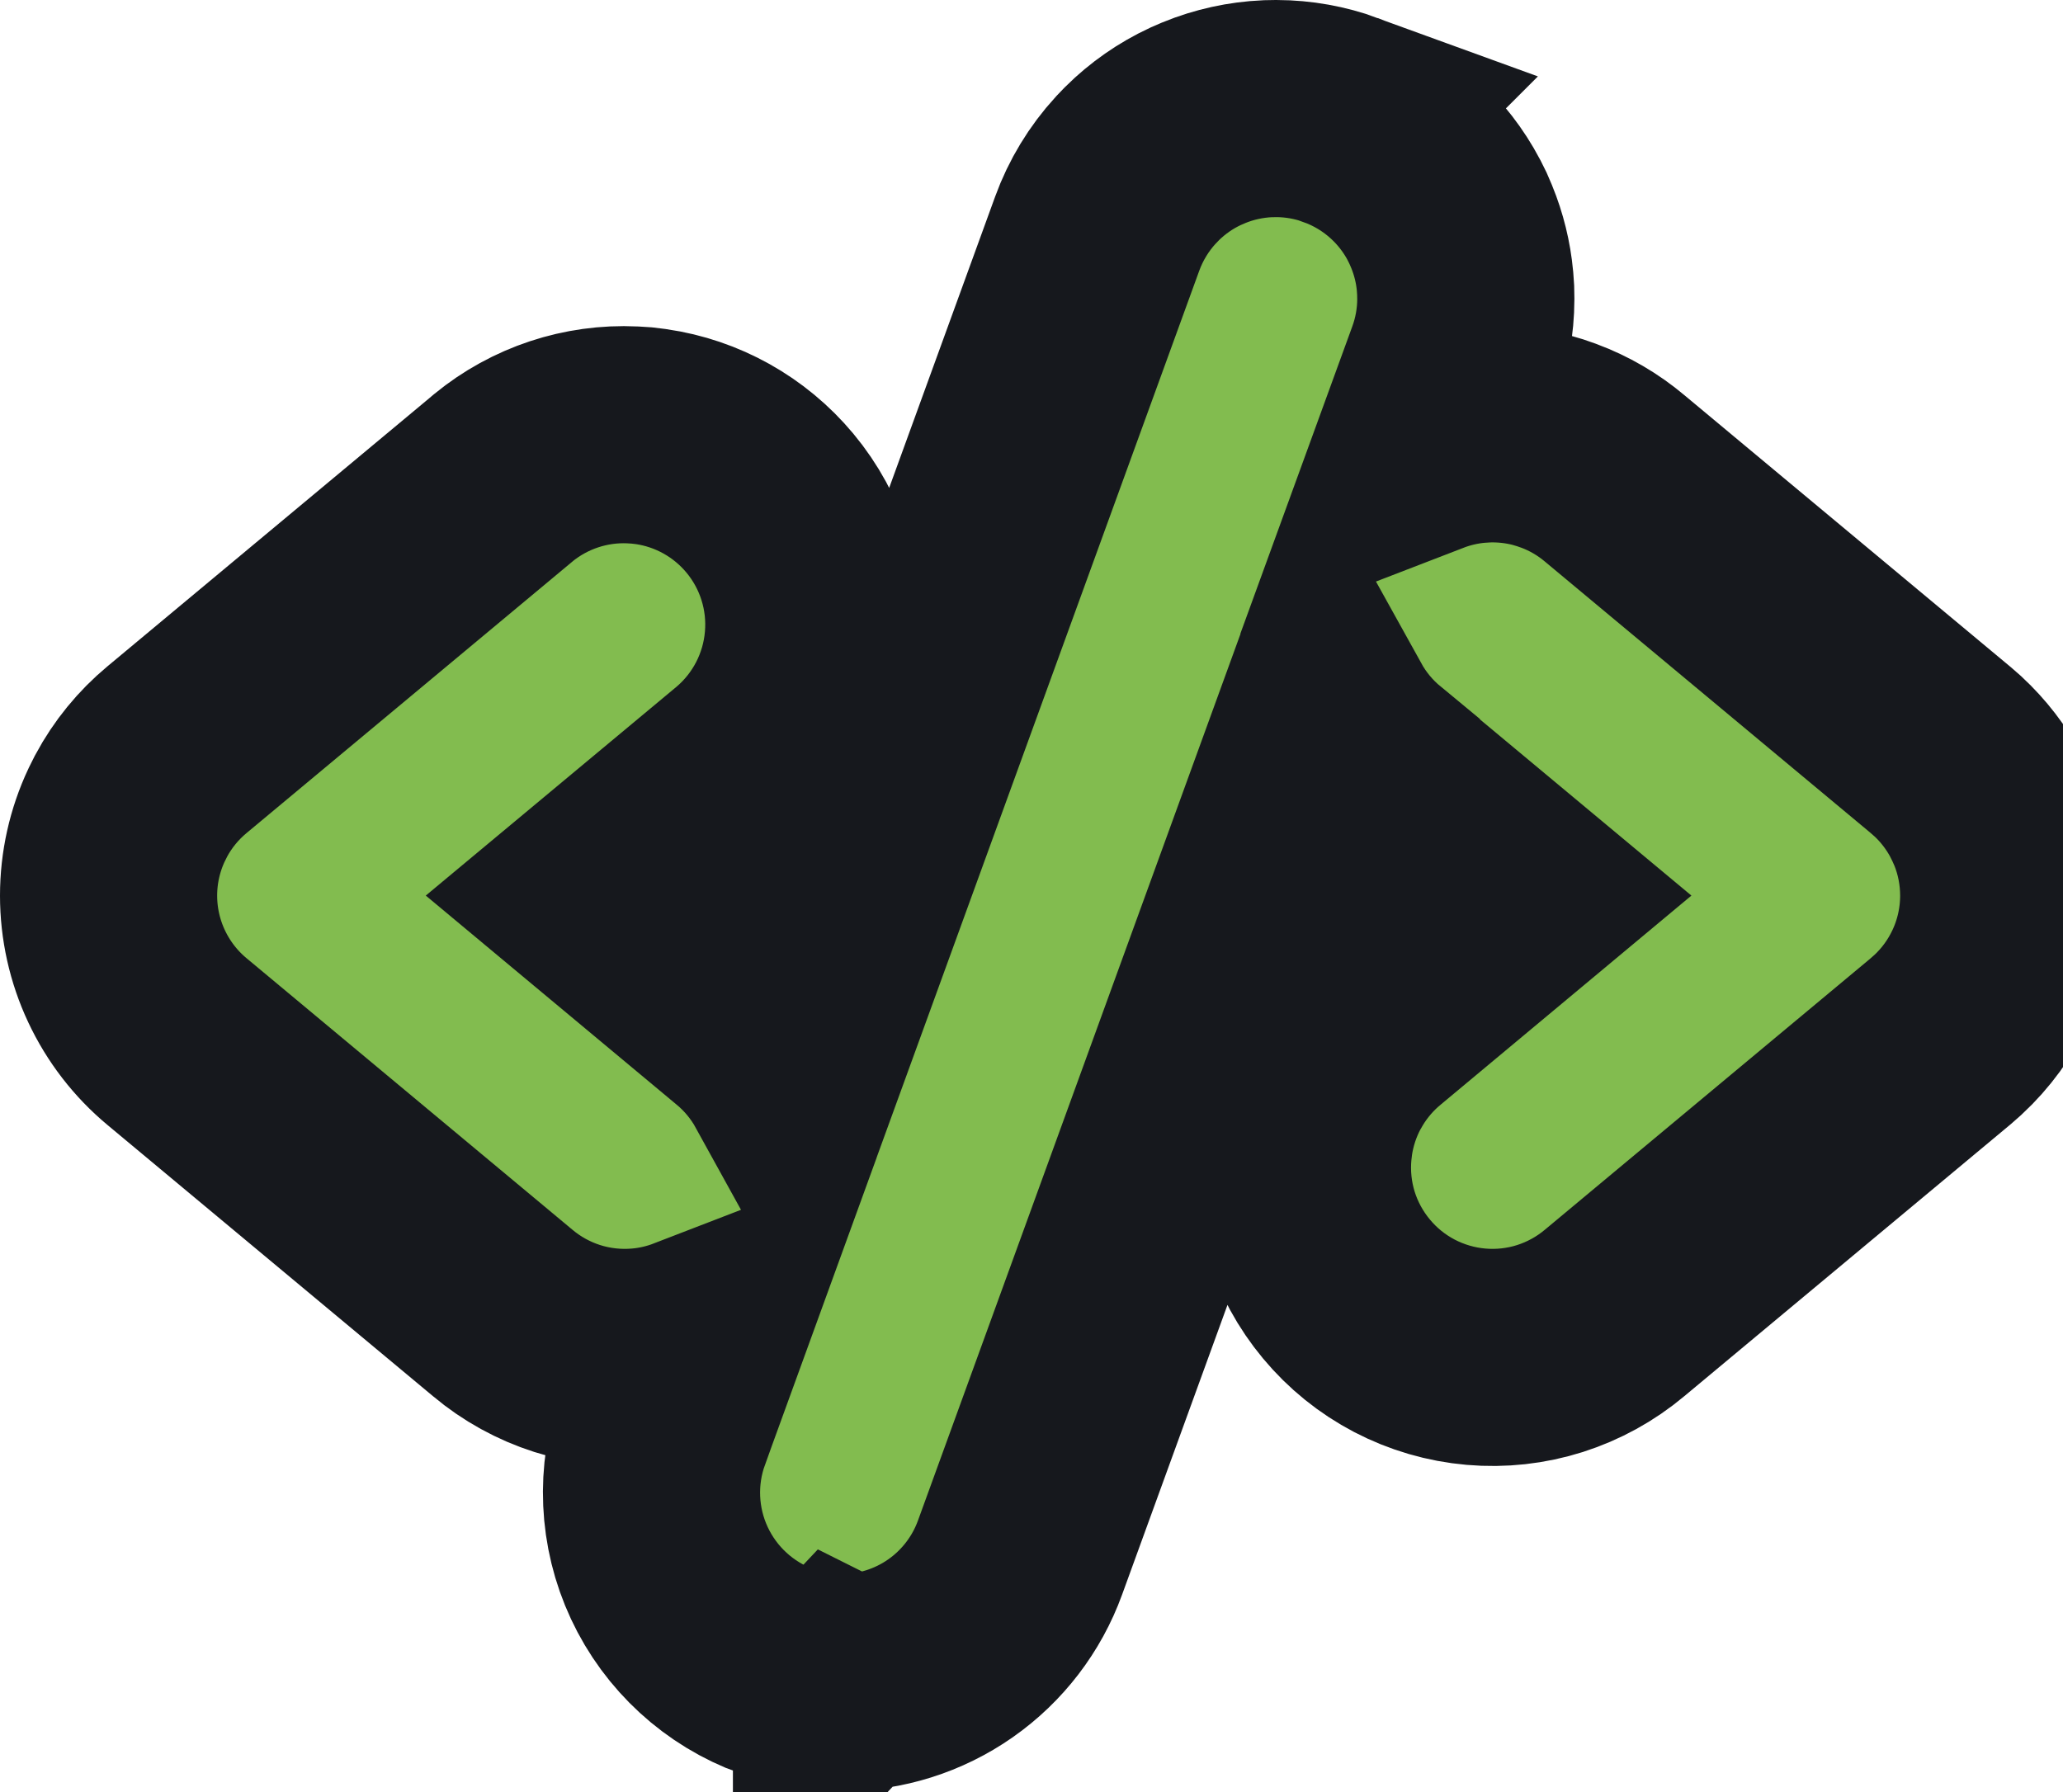
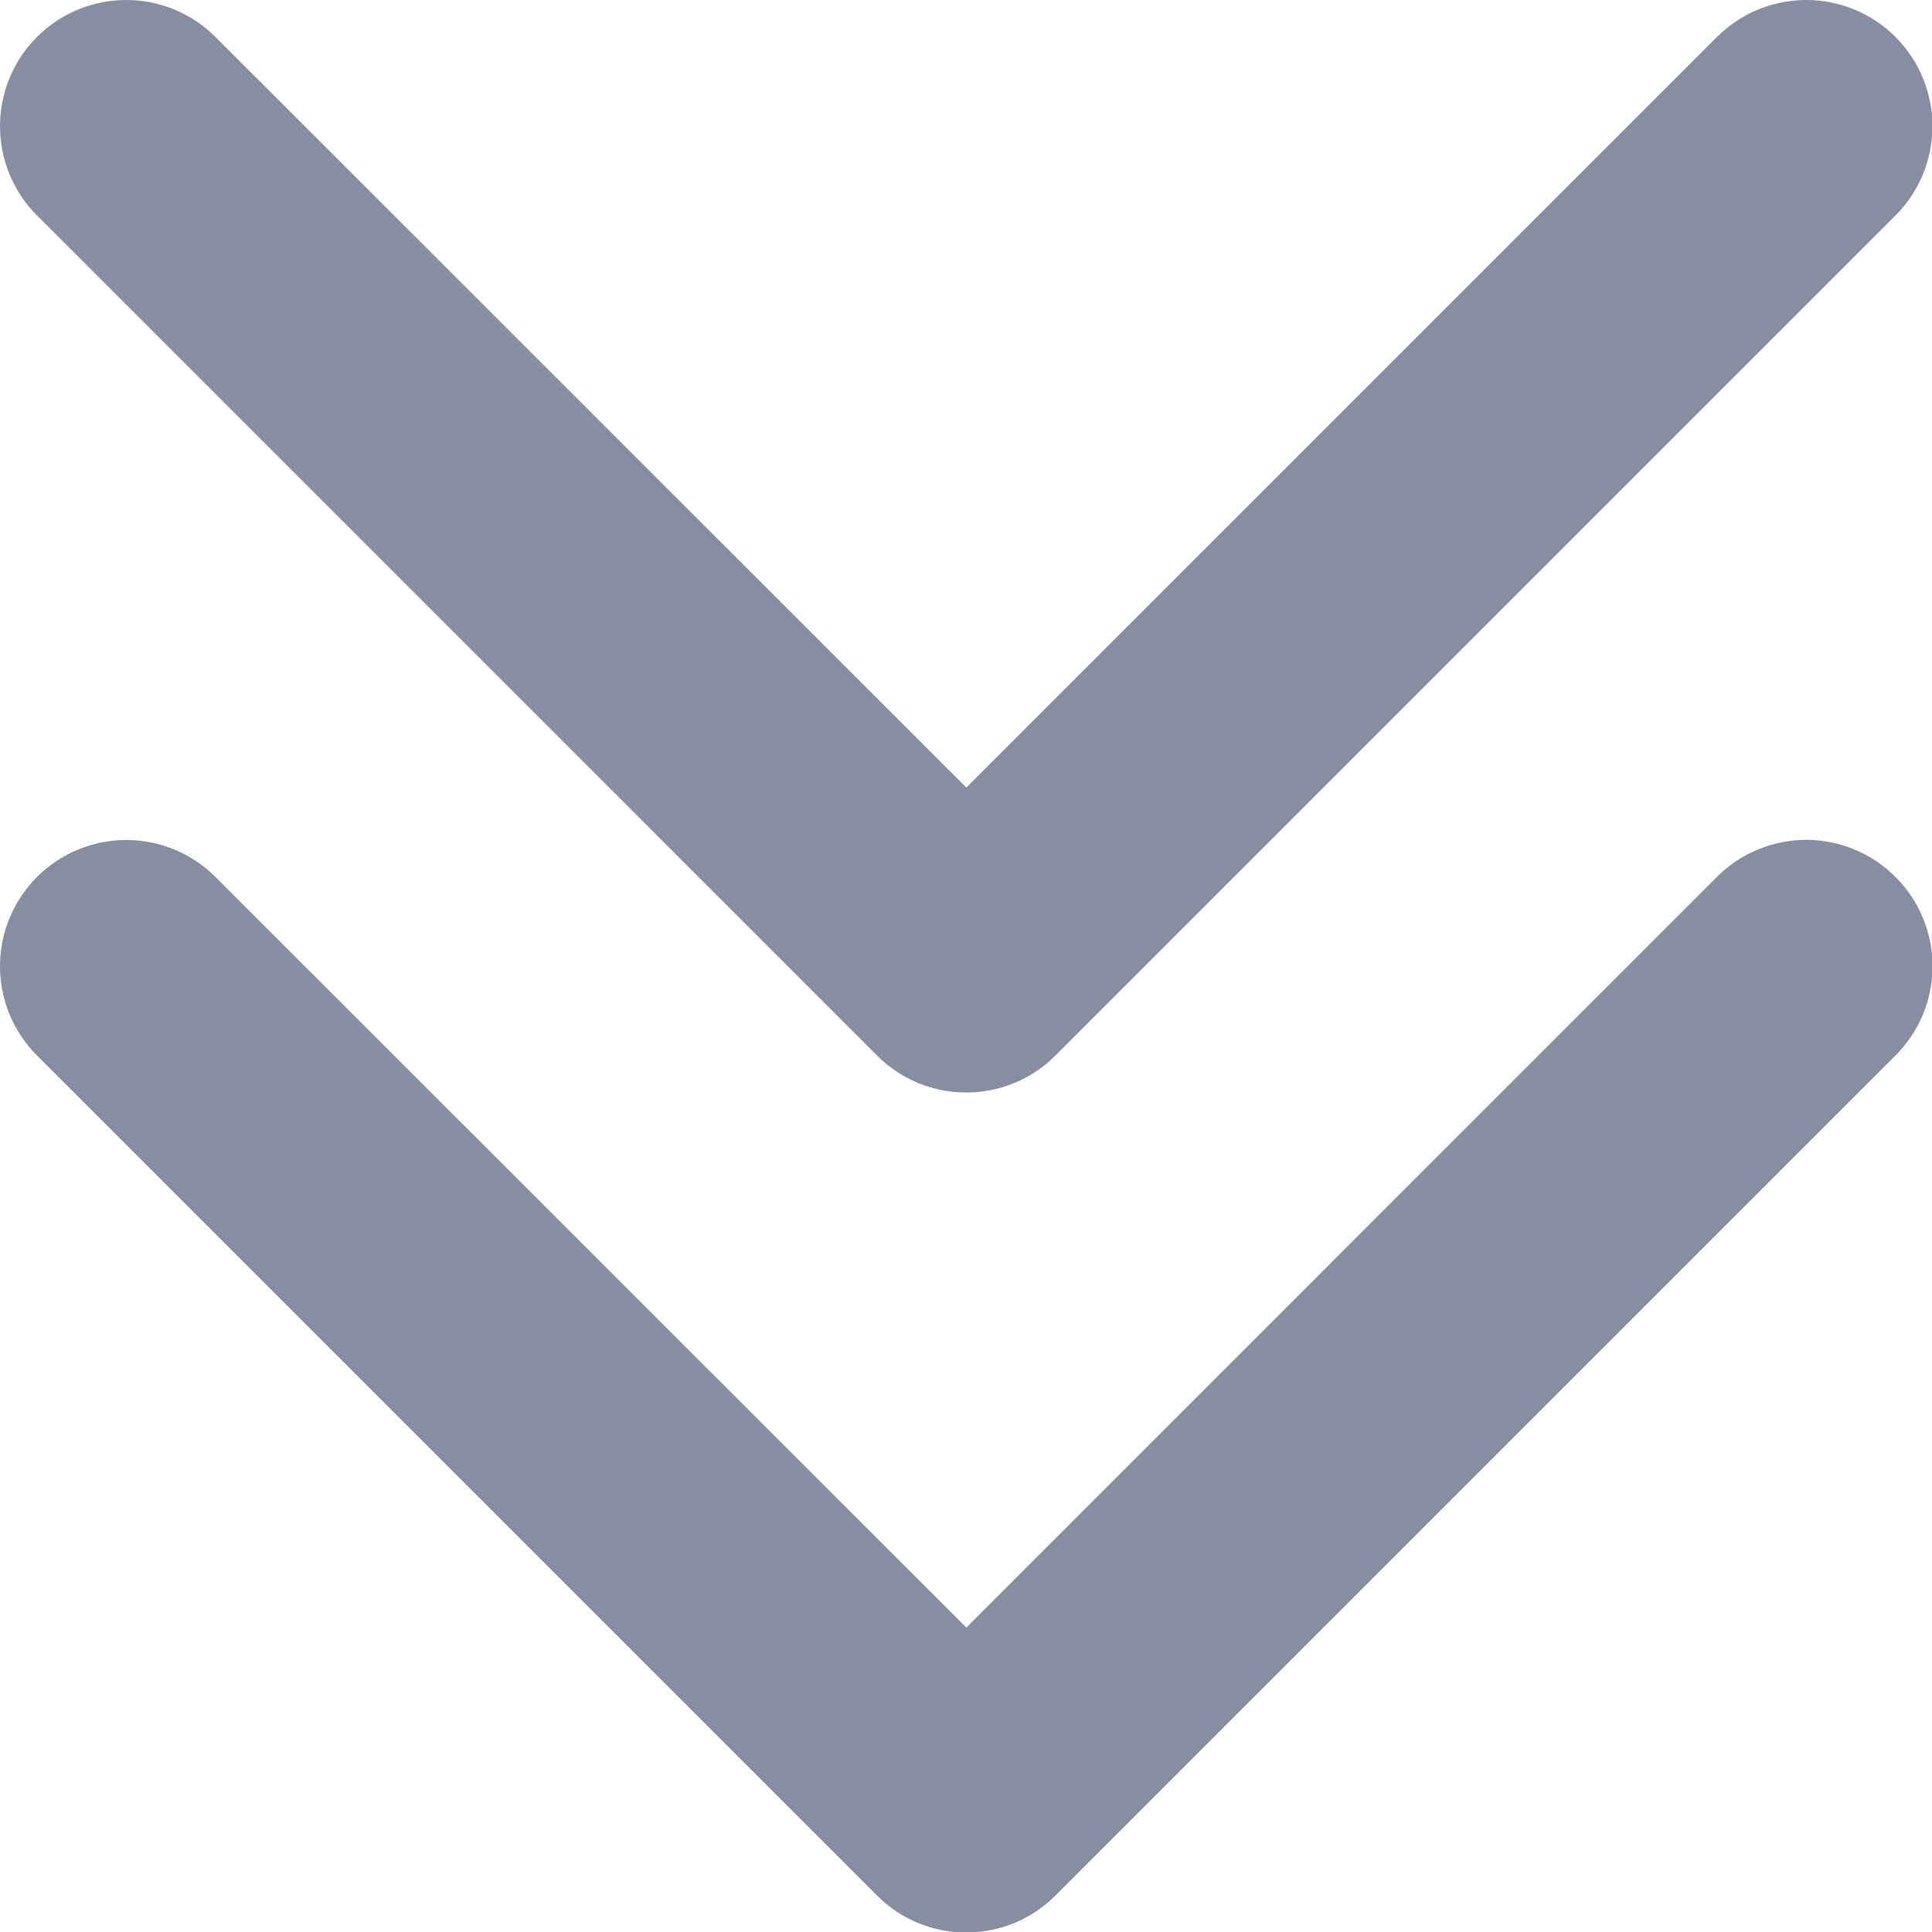
- <svg xmlns="http://www.w3.org/2000/svg" width="38" height="33" viewBox="0 0 38 33" fill="none">
-   <path d="M23.518 2C23.919 2.002 24.318 2.073 24.696 2.211L24.695 2.212C25.127 2.369 25.524 2.609 25.863 2.919C26.16 3.19 26.407 3.51 26.595 3.865L26.672 4.02L26.74 4.178C26.87 4.496 26.953 4.832 26.985 5.175L26.997 5.347L27 5.519C26.998 5.92 26.927 6.318 26.789 6.696L26.231 8.228C26.537 8.11 26.86 8.034 27.188 8.006L27.359 7.995C27.705 7.982 28.05 8.02 28.385 8.108L28.551 8.157L28.715 8.214C29.088 8.353 29.435 8.555 29.74 8.812L35.74 13.812L35.884 13.938C36.165 14.2 36.401 14.506 36.583 14.844L36.669 15.016L36.746 15.191C36.914 15.607 37 16.051 37 16.5C37 17.013 36.887 17.521 36.669 17.985C36.478 18.392 36.212 18.757 35.884 19.062L35.74 19.189L29.74 24.189C29.39 24.483 28.986 24.705 28.551 24.844C28.111 24.984 27.647 25.035 27.188 24.995C26.727 24.955 26.279 24.824 25.869 24.61C25.46 24.396 25.097 24.103 24.802 23.748C24.506 23.393 24.283 22.983 24.146 22.542C24.01 22.101 23.963 21.637 24.007 21.177L24.027 21.005C24.085 20.606 24.211 20.219 24.401 19.862L24.487 19.712C24.694 19.366 24.96 19.057 25.273 18.801L28.032 16.5L25.26 14.19V14.188C24.922 13.909 24.641 13.569 24.429 13.187L18.789 28.695C18.544 29.371 18.096 29.955 17.508 30.367C16.92 30.779 16.22 30.999 15.502 30.999L15.503 31L15.501 30.999L15.5 31V30.999C15.092 30.999 14.687 30.927 14.304 30.787V30.789C13.432 30.472 12.722 29.821 12.329 28.98C11.937 28.14 11.894 27.178 12.21 26.306V26.305L12.767 24.773C12.461 24.891 12.14 24.967 11.812 24.995C11.352 25.035 10.888 24.984 10.448 24.844C10.013 24.705 9.61 24.483 9.26 24.189L3.26 19.189C2.866 18.861 2.549 18.45 2.331 17.985C2.113 17.521 2 17.013 2 16.5C2 15.987 2.113 15.48 2.331 15.016L2.417 14.844C2.629 14.449 2.915 14.099 3.26 13.812L9.26 8.812L9.266 8.806L9.272 8.801C9.942 8.252 10.79 7.972 11.65 8.012L11.822 8.023L11.994 8.044C12.847 8.168 13.626 8.603 14.18 9.268C14.771 9.977 15.058 10.892 14.977 11.812C14.897 12.732 14.457 13.583 13.752 14.18L13.74 14.19L10.967 16.5L13.727 18.801C14.07 19.082 14.355 19.426 14.569 19.814L20.21 4.305C20.367 3.873 20.608 3.476 20.918 3.137L21.037 3.013C21.322 2.73 21.655 2.498 22.02 2.328L22.177 2.26C22.548 2.108 22.944 2.021 23.346 2.003L23.518 2Z" fill="#82BC4F" stroke="#16181D" stroke-width="4" />
+ <svg xmlns="http://www.w3.org/2000/svg" width="23" height="23" viewBox="0 0 23 23" fill="none">
+   <path d="M22.565 10.44C22.705 10.579 22.816 10.745 22.892 10.927C22.967 11.11 23.006 11.305 23.006 11.503C23.006 11.7 22.967 11.896 22.892 12.078C22.816 12.26 22.705 12.426 22.565 12.565L12.565 22.565C12.426 22.705 12.26 22.816 12.078 22.892C11.896 22.967 11.7 23.006 11.503 23.006C11.305 23.006 11.11 22.967 10.927 22.892C10.745 22.816 10.579 22.705 10.44 22.565L0.44 12.565C0.301 12.426 0.19 12.26 0.114 12.078C0.039 11.895 2.07915e-09 11.7 0 11.503C-2.07915e-09 11.305 0.039 11.11 0.114 10.928C0.19 10.745 0.301 10.58 0.44 10.44C0.58 10.301 0.745 10.19 0.928 10.114C1.11 10.039 1.305 10 1.503 10C1.7 10 1.895 10.039 2.078 10.114C2.26 10.19 2.426 10.301 2.565 10.44L11.504 19.376L20.443 10.436C20.582 10.297 20.748 10.187 20.93 10.112C21.112 10.037 21.308 9.998 21.505 9.998C21.702 9.999 21.897 10.038 22.079 10.114C22.261 10.19 22.426 10.3 22.565 10.44ZM10.44 12.565C10.579 12.705 10.745 12.816 10.927 12.892C11.11 12.967 11.305 13.006 11.503 13.006C11.7 13.006 11.896 12.967 12.078 12.892C12.26 12.816 12.426 12.705 12.565 12.565L22.565 2.565C22.705 2.426 22.815 2.26 22.891 2.078C22.966 1.895 23.005 1.7 23.005 1.503C23.005 1.305 22.966 1.11 22.891 0.928C22.815 0.745 22.705 0.58 22.565 0.44C22.426 0.301 22.26 0.19 22.078 0.114C21.895 0.039 21.7 0 21.503 0C21.305 0 21.11 0.039 20.928 0.114C20.745 0.19 20.58 0.301 20.44 0.44L11.504 9.376L2.565 0.44C2.283 0.158 1.901 -2.96917e-09 1.503 0C1.104 2.96917e-09 0.722 0.158 0.44 0.44C0.158 0.722 2.96917e-09 1.104 0 1.503C-2.96917e-09 1.901 0.158 2.283 0.44 2.565L10.44 12.565Z" fill="#878EA1" />
</svg>
